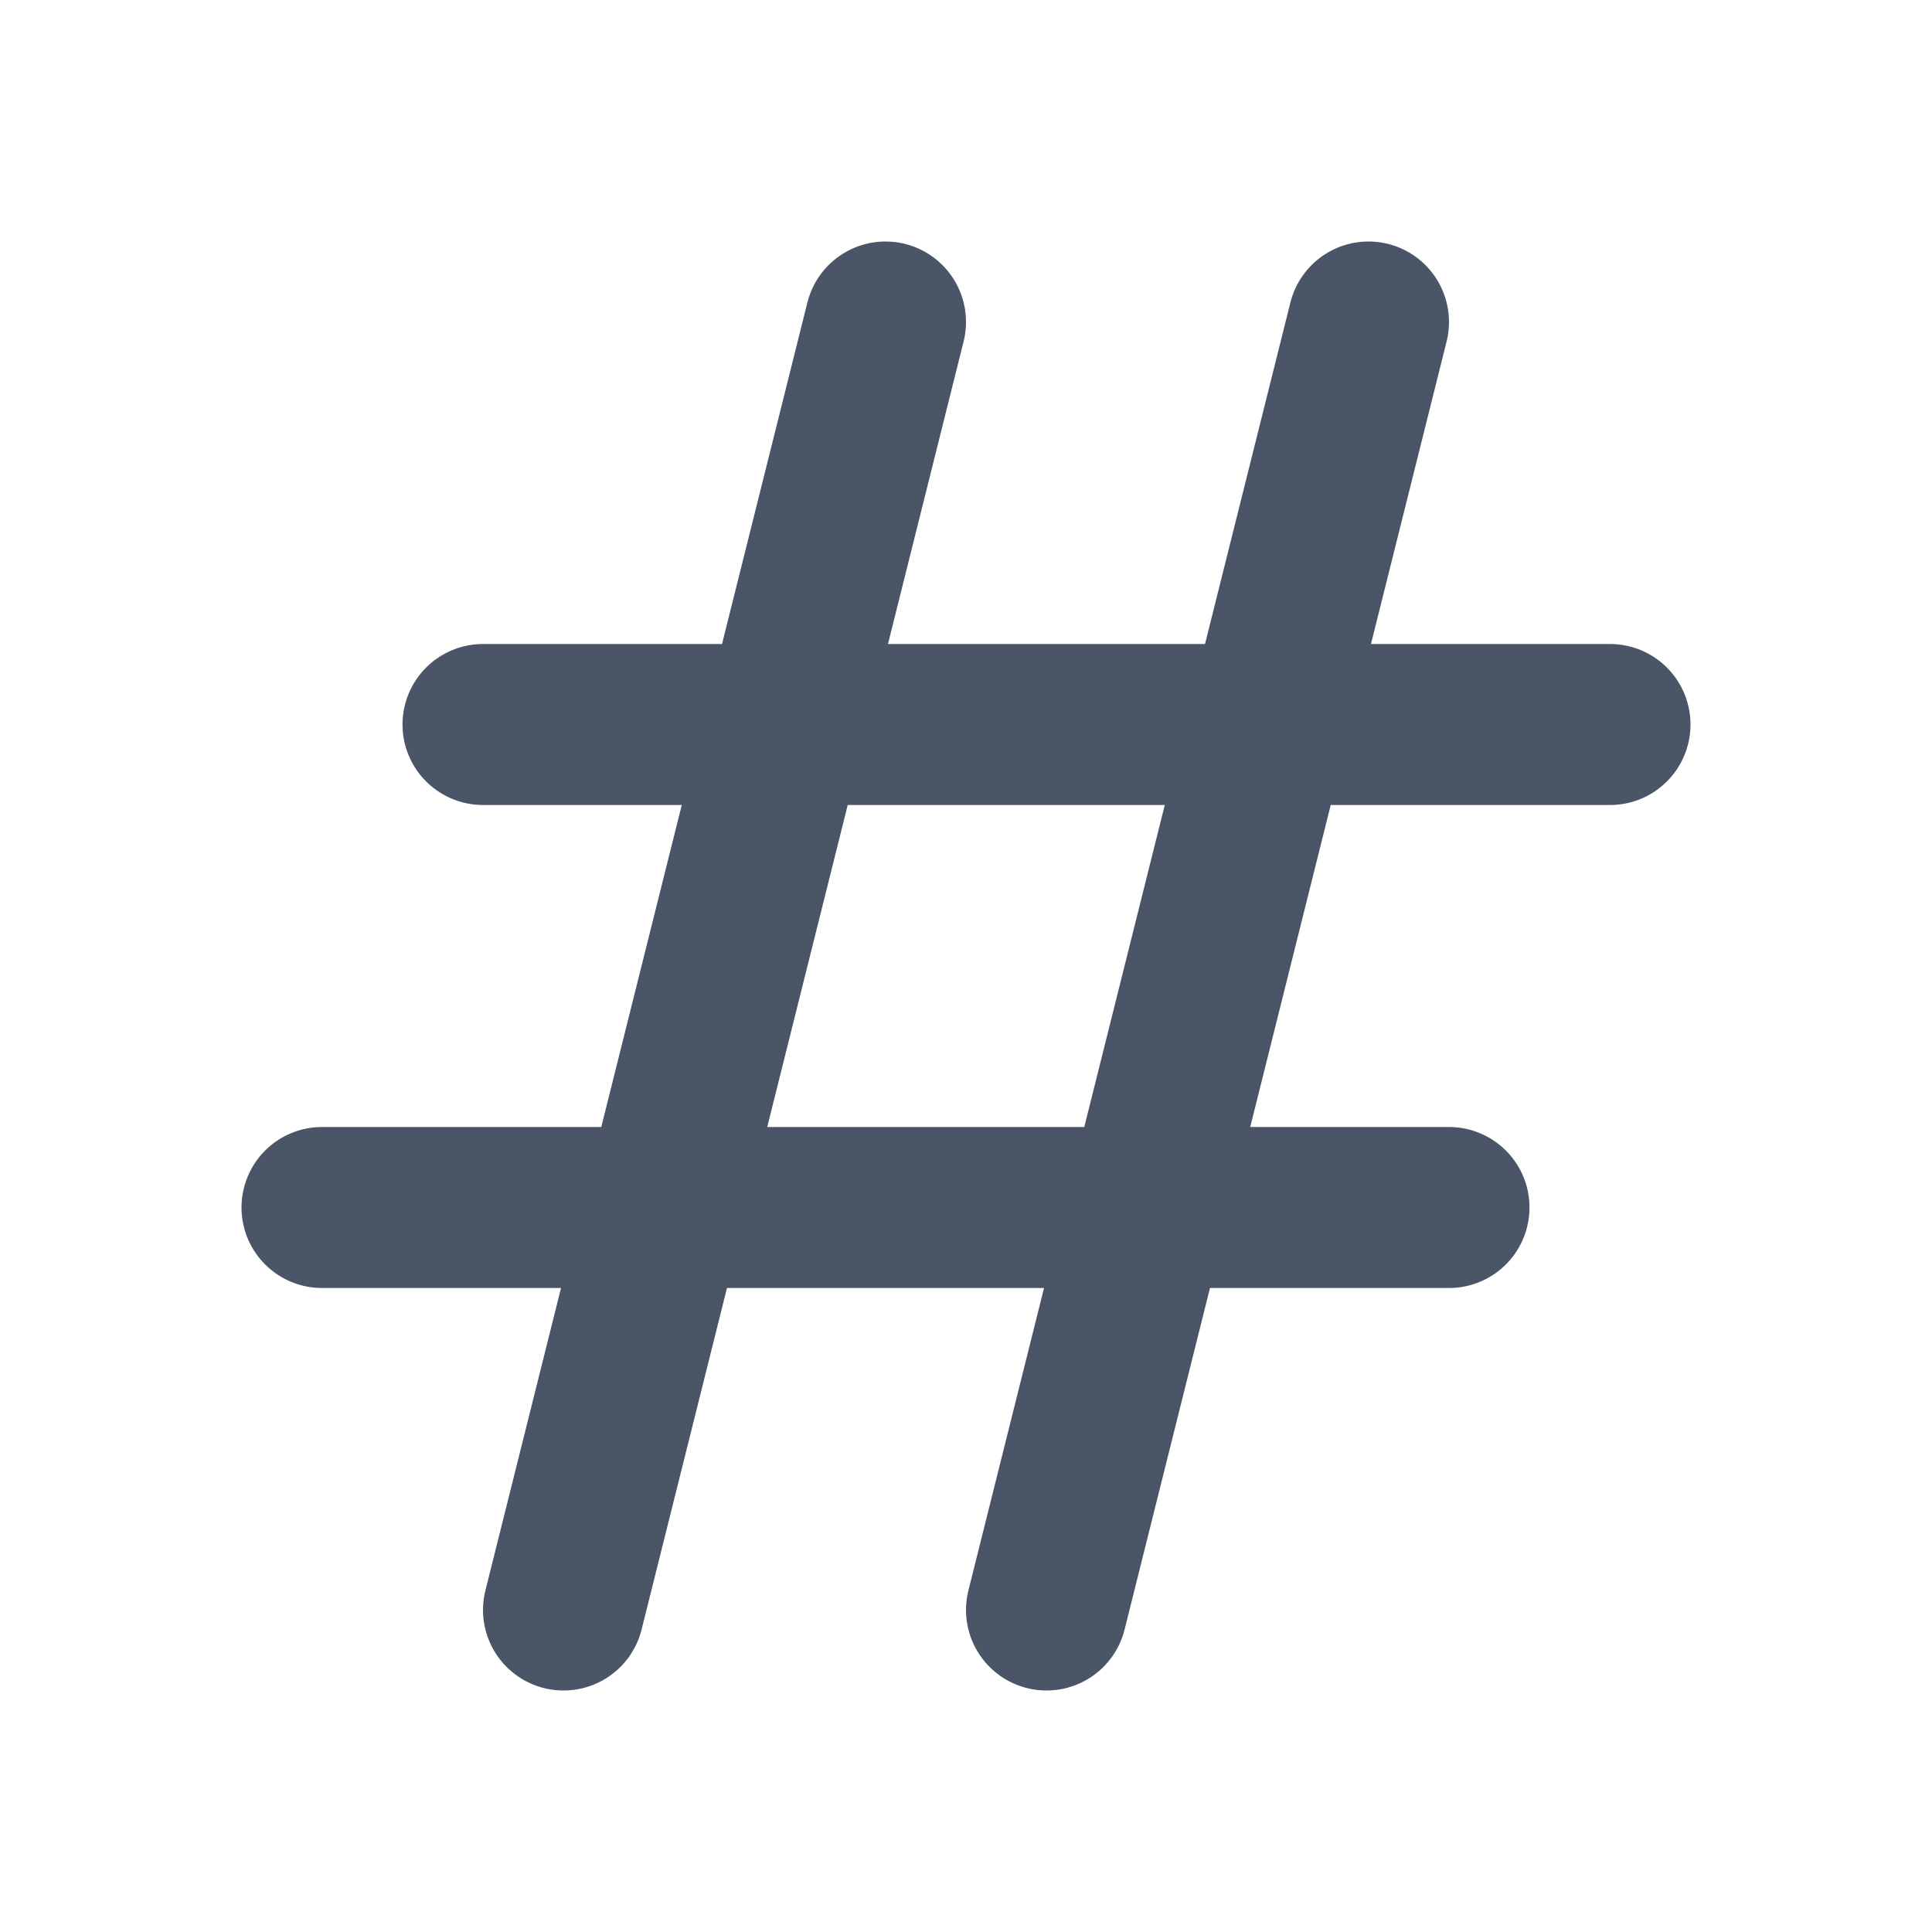
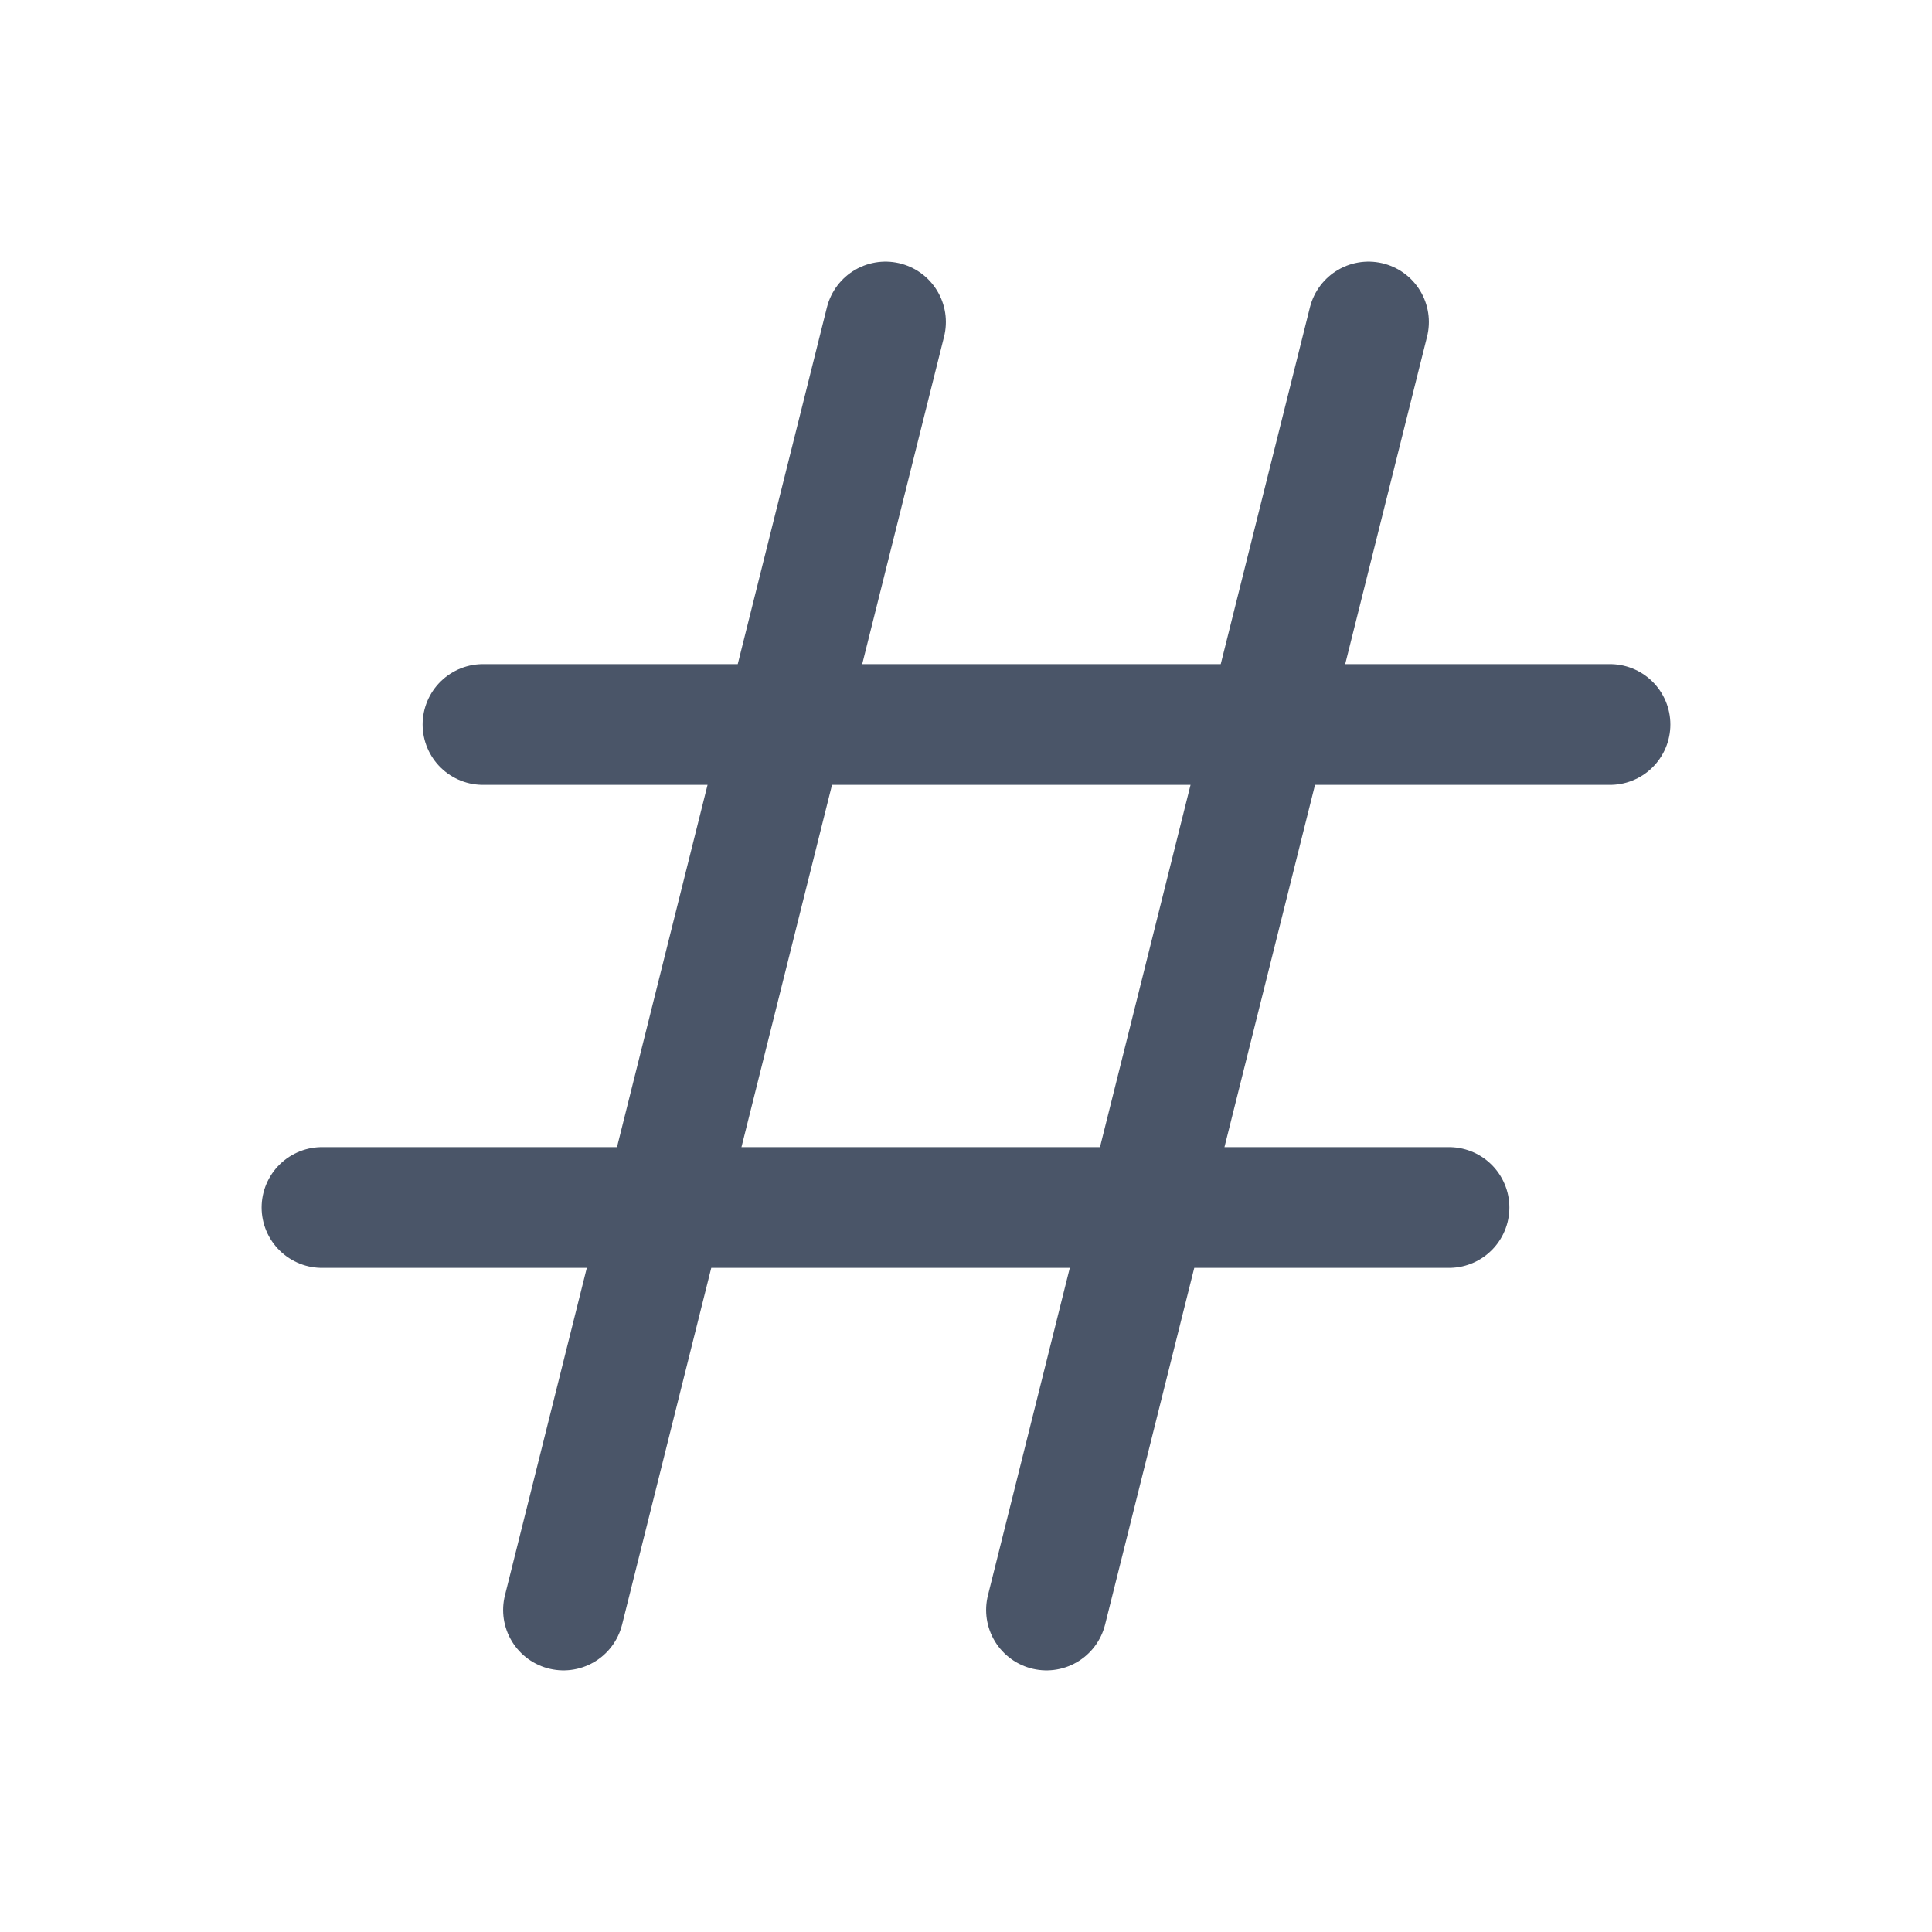
<svg xmlns="http://www.w3.org/2000/svg" width="24" height="24" viewBox="0 0 24 24" fill="none">
-   <path d="M7 20L11 4M13 20L17 4M6 9H20M4 15H18" stroke="#4A5568" stroke-width="2" stroke-linecap="round" stroke-linejoin="round" />
+   <path d="M7 20L11 4M13 20L17 4M6 9H20M4 15H18" stroke="#4A5568" stroke-width="1.5" stroke-linecap="round" stroke-linejoin="round" />
</svg>
